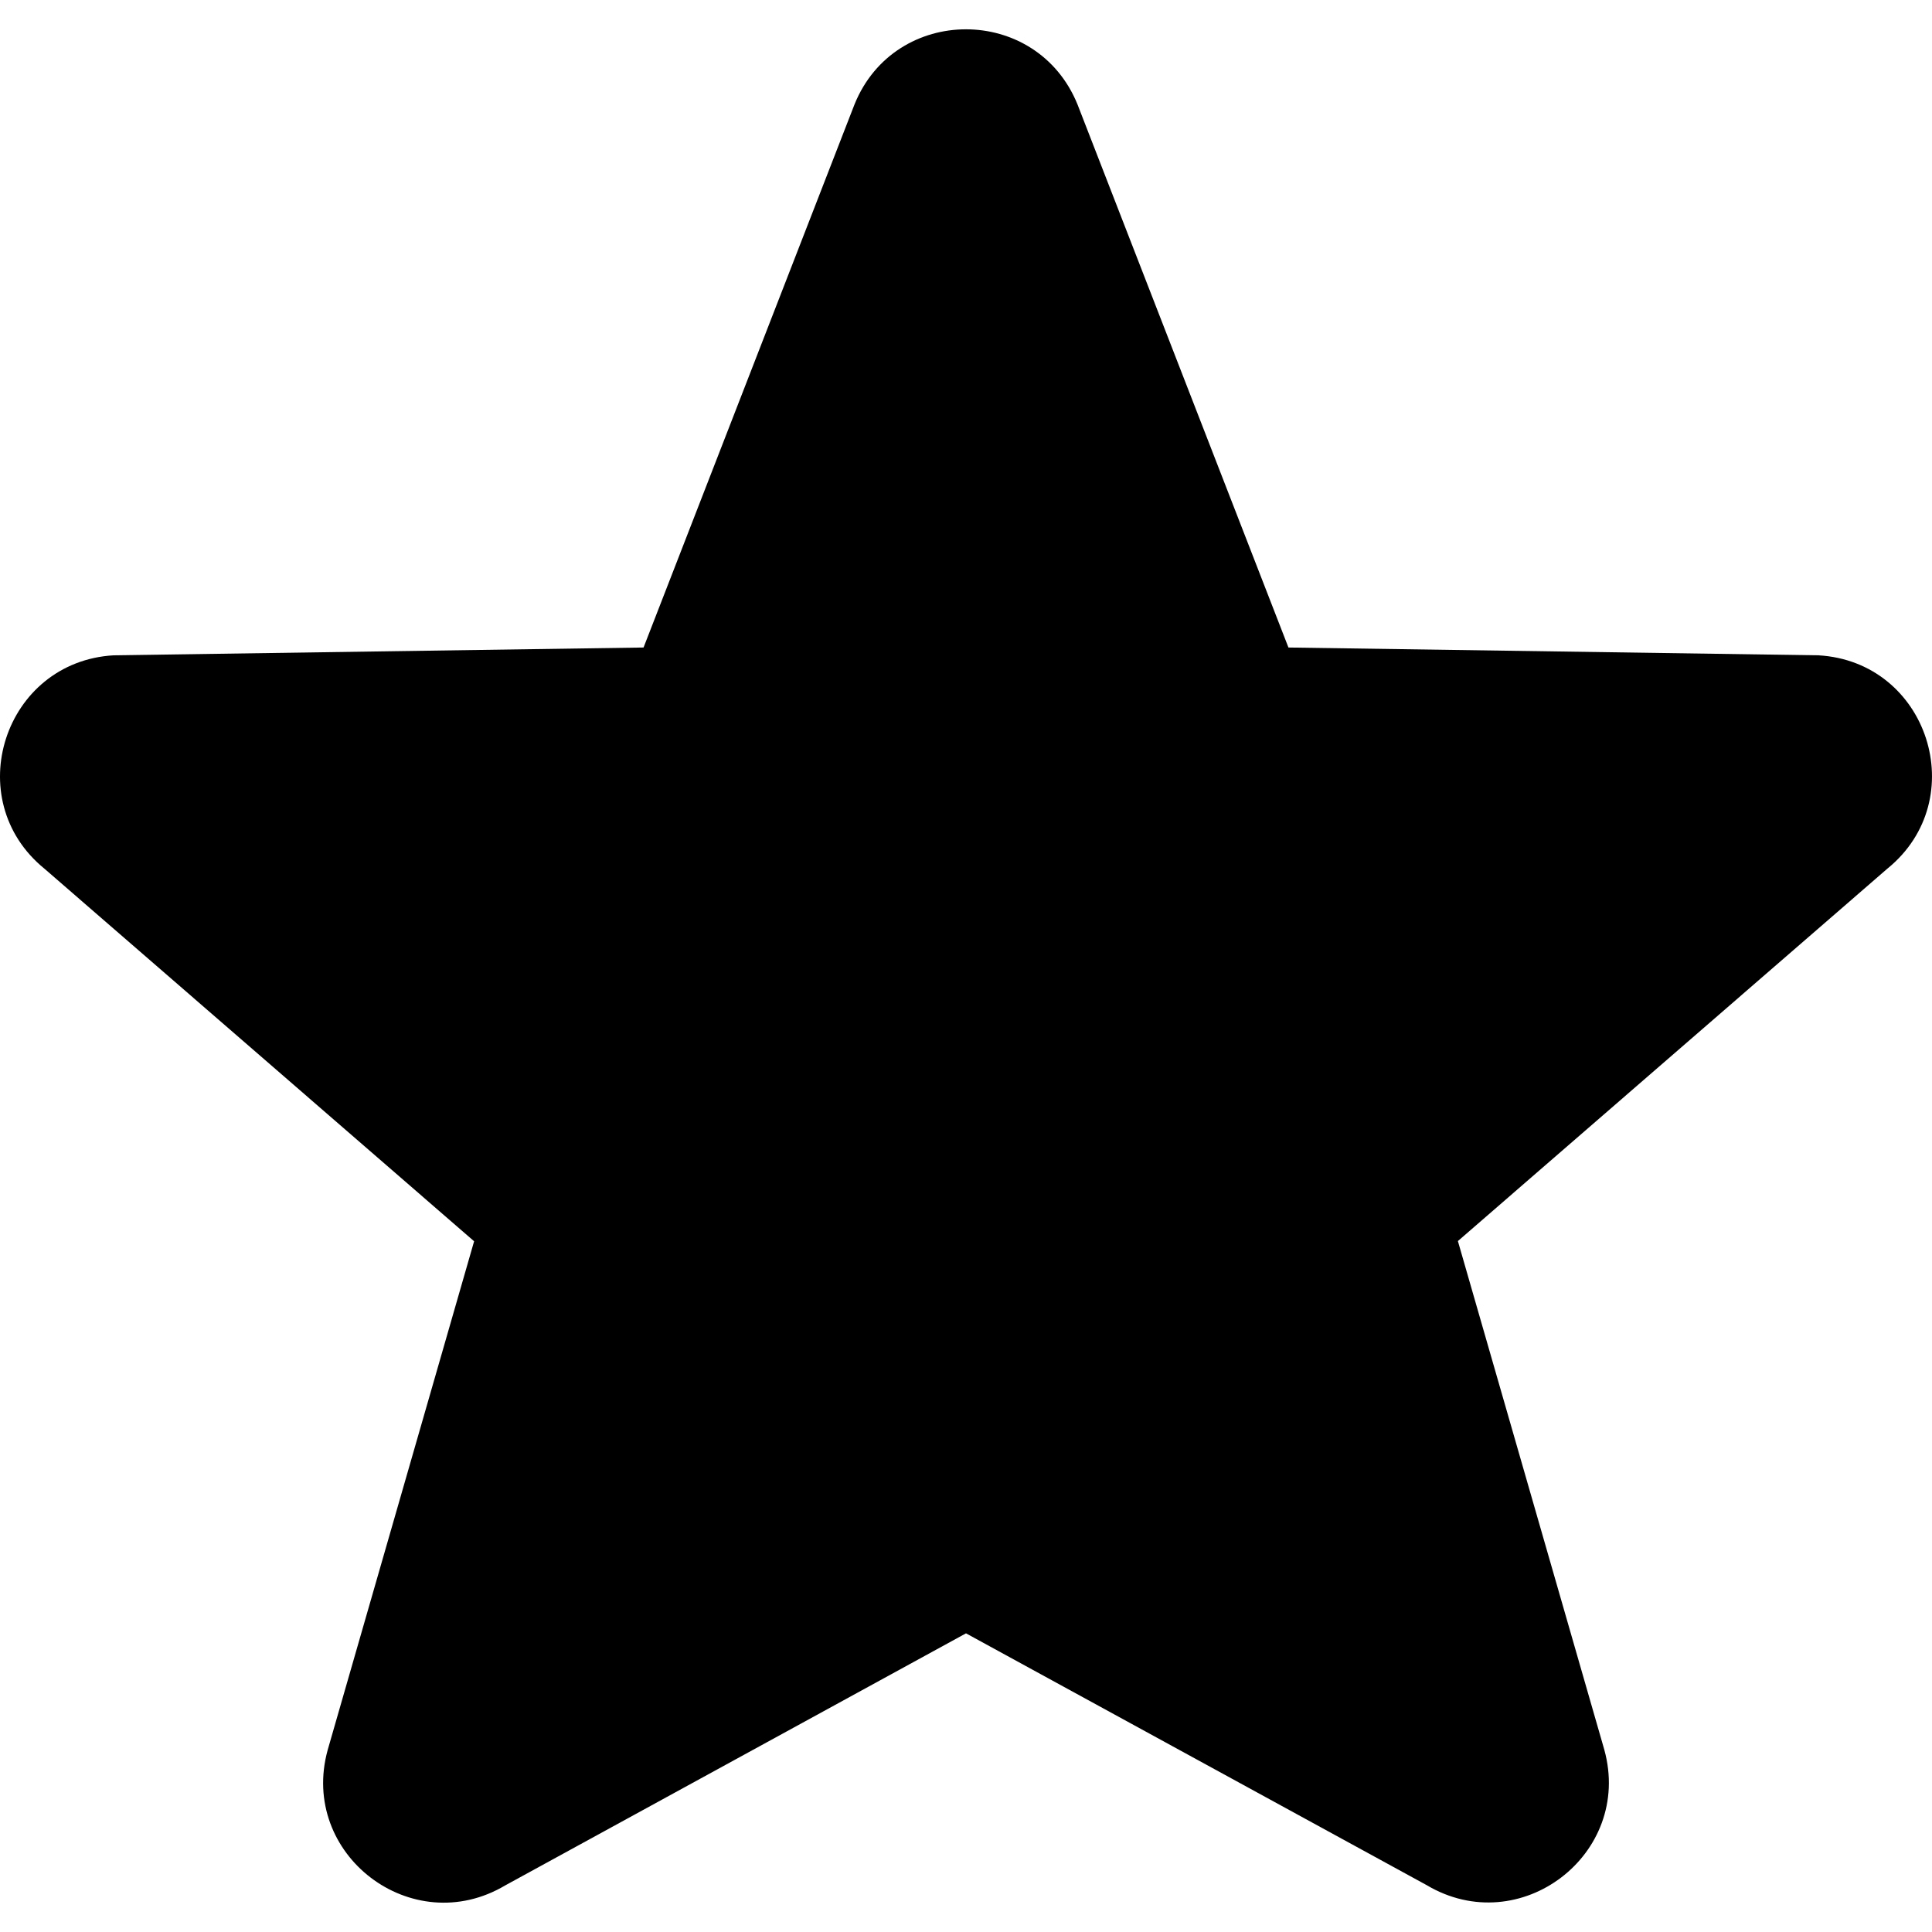
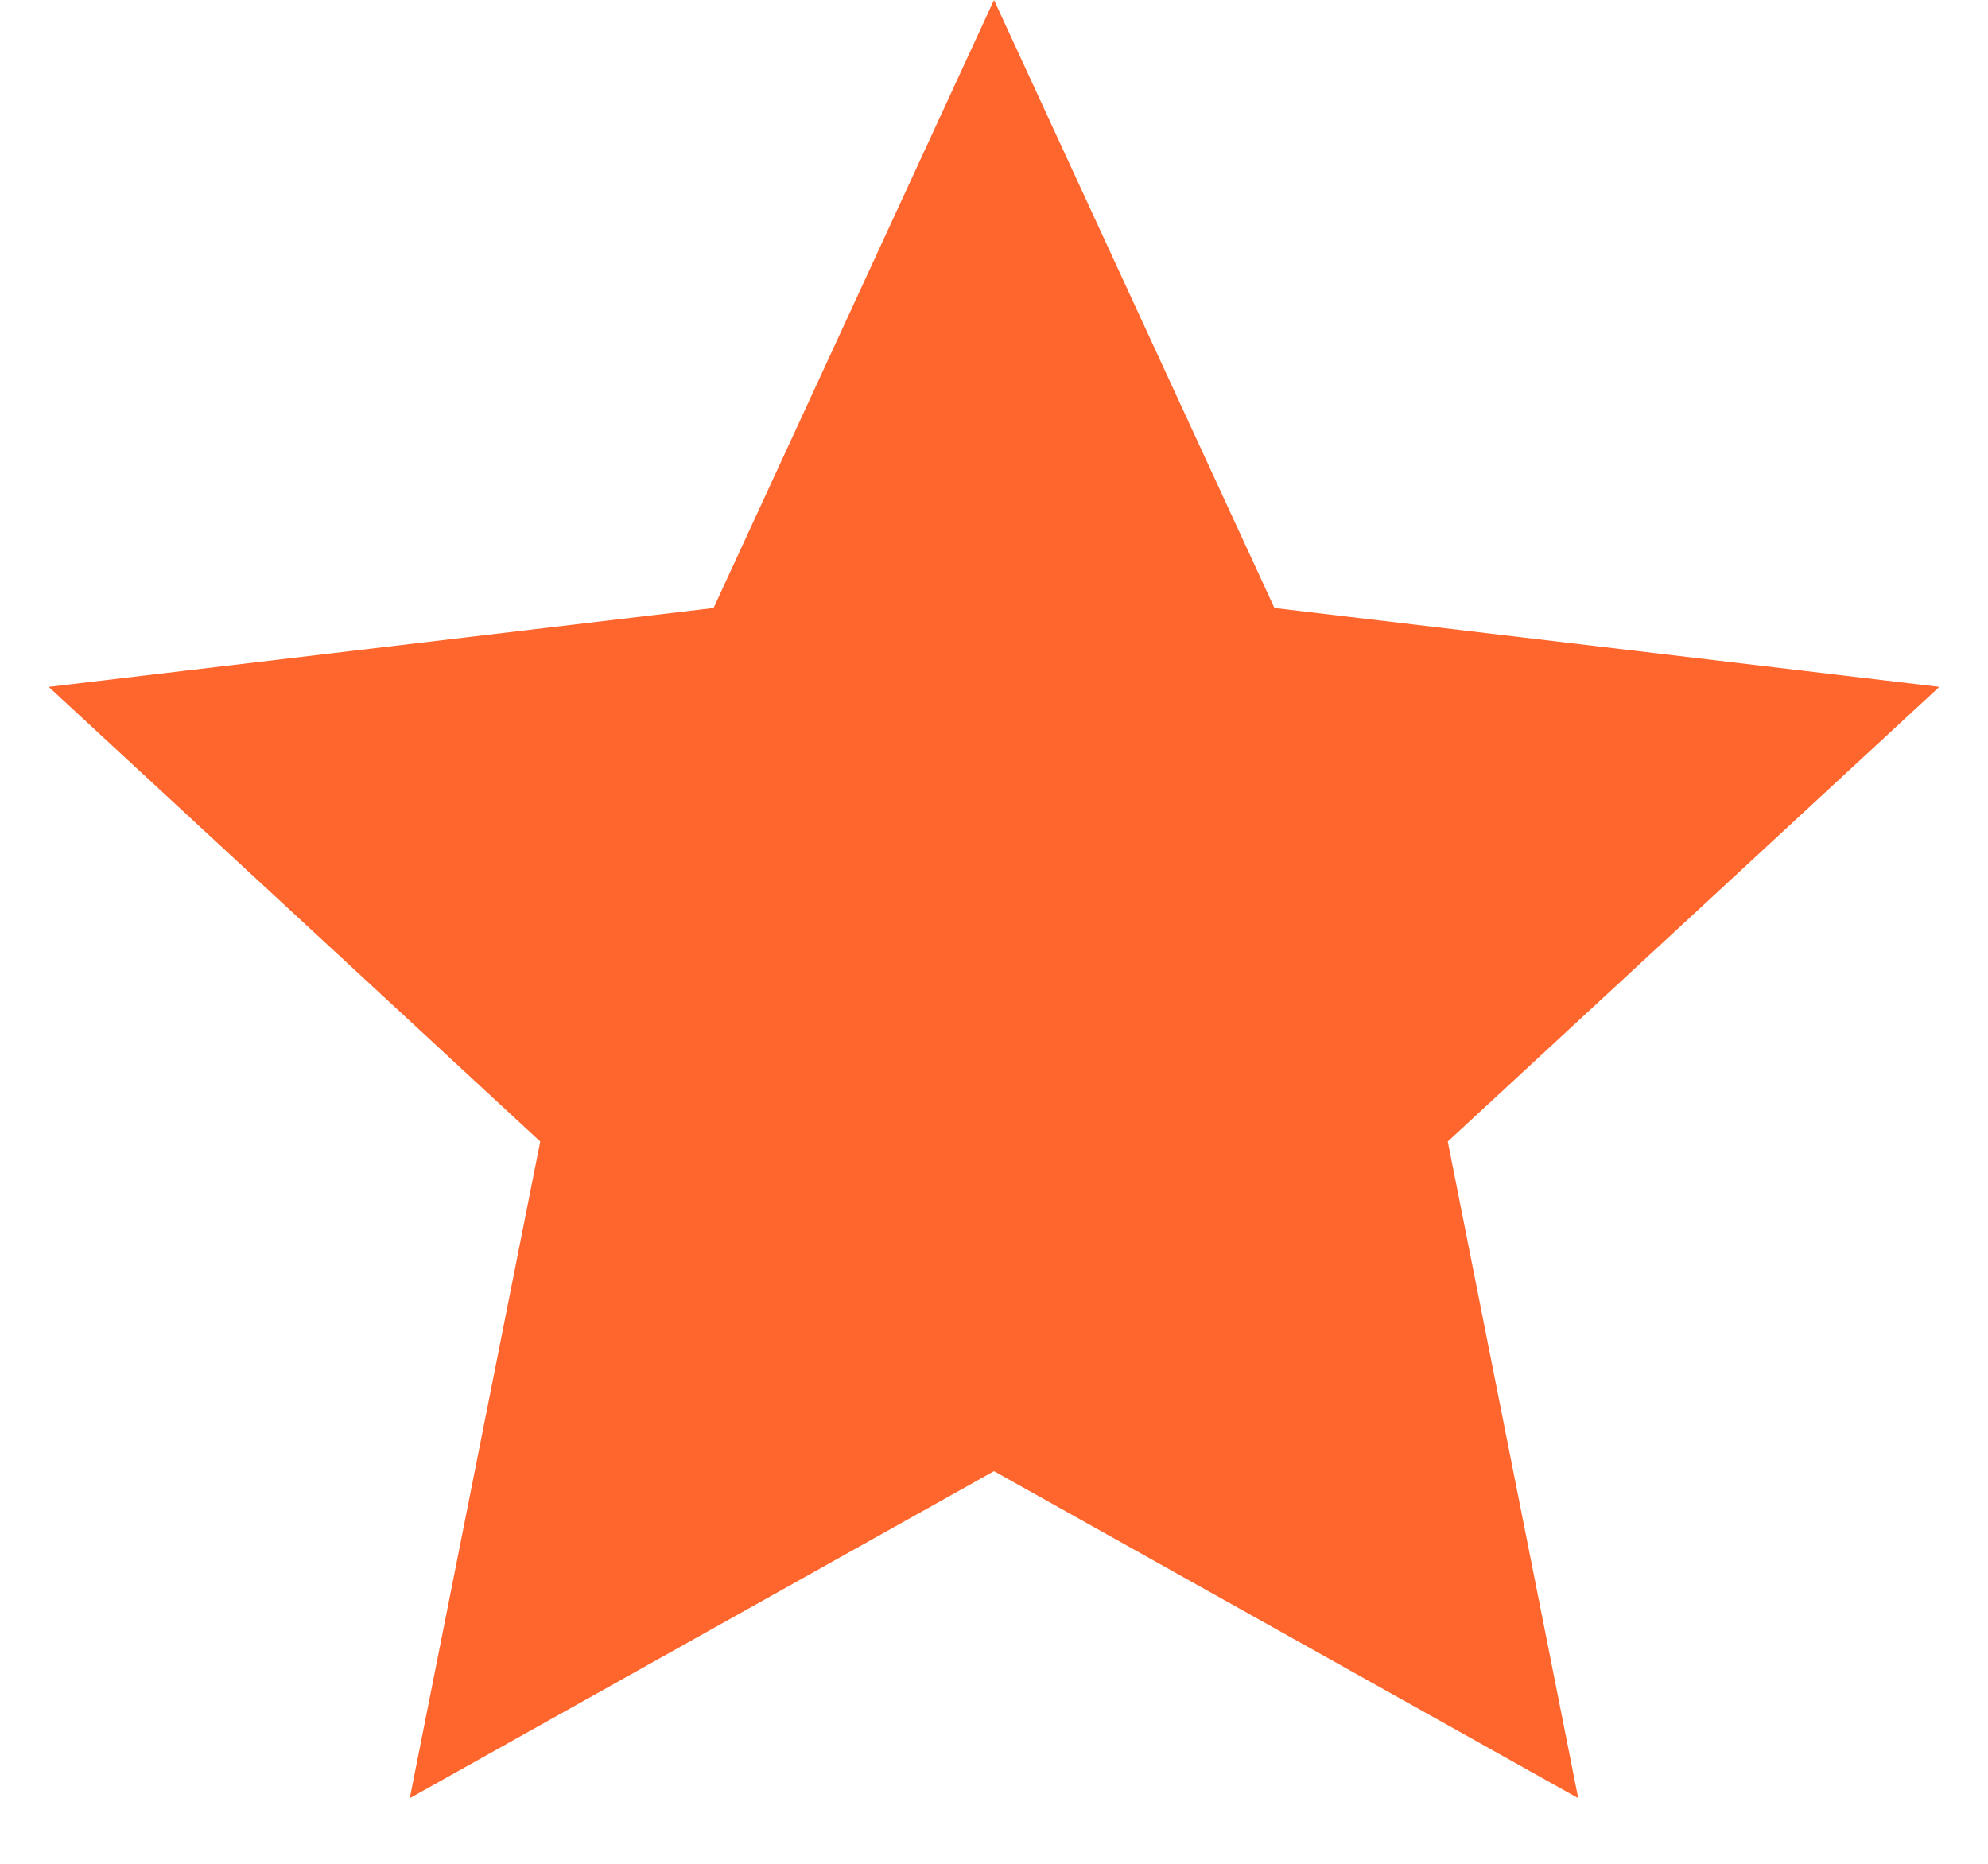
- <svg xmlns="http://www.w3.org/2000/svg" version="1.1" id="Capa_1" x="0px" y="0px" viewBox="0 0 940.688 940.688" style="enable-background:new 0 0 940.688 940.688;" xml:space="preserve">
-   <g>
-     <path d="M885.344,319.071l-258-3.8l-102.7-264.399c-19.8-48.801-88.899-48.801-108.6,0l-102.7,264.399l-258,3.8   c-53.4,3.101-75.1,70.2-33.7,103.9l209.2,181.4l-71.3,247.7c-14,50.899,41.1,92.899,86.5,65.899l224.3-122.7l224.3,122.601   c45.4,27,100.5-15,86.5-65.9l-71.3-247.7l209.2-181.399C960.443,389.172,938.744,322.071,885.344,319.071z" />
-   </g>
-   <g>
- </g>
-   <g>
- </g>
-   <g>
- </g>
-   <g>
- </g>
-   <g>
- </g>
-   <g>
- </g>
-   <g>
- </g>
-   <g>
- </g>
-   <g>
- </g>
-   <g>
- </g>
-   <g>
- </g>
-   <g>
- </g>
-   <g>
- </g>
-   <g>
- </g>
-   <g>
- </g>
+ <svg xmlns="http://www.w3.org/2000/svg" width="16" height="15" viewBox="0 0 16 15" fill="none">
+   <path d="M8 0L10.257 4.893L15.608 5.528L11.652 9.187L12.702 14.472L8 11.84L3.298 14.472L4.348 9.187L0.392 5.528L5.743 4.893L8 0Z" fill="#FF662D" />
</svg>
